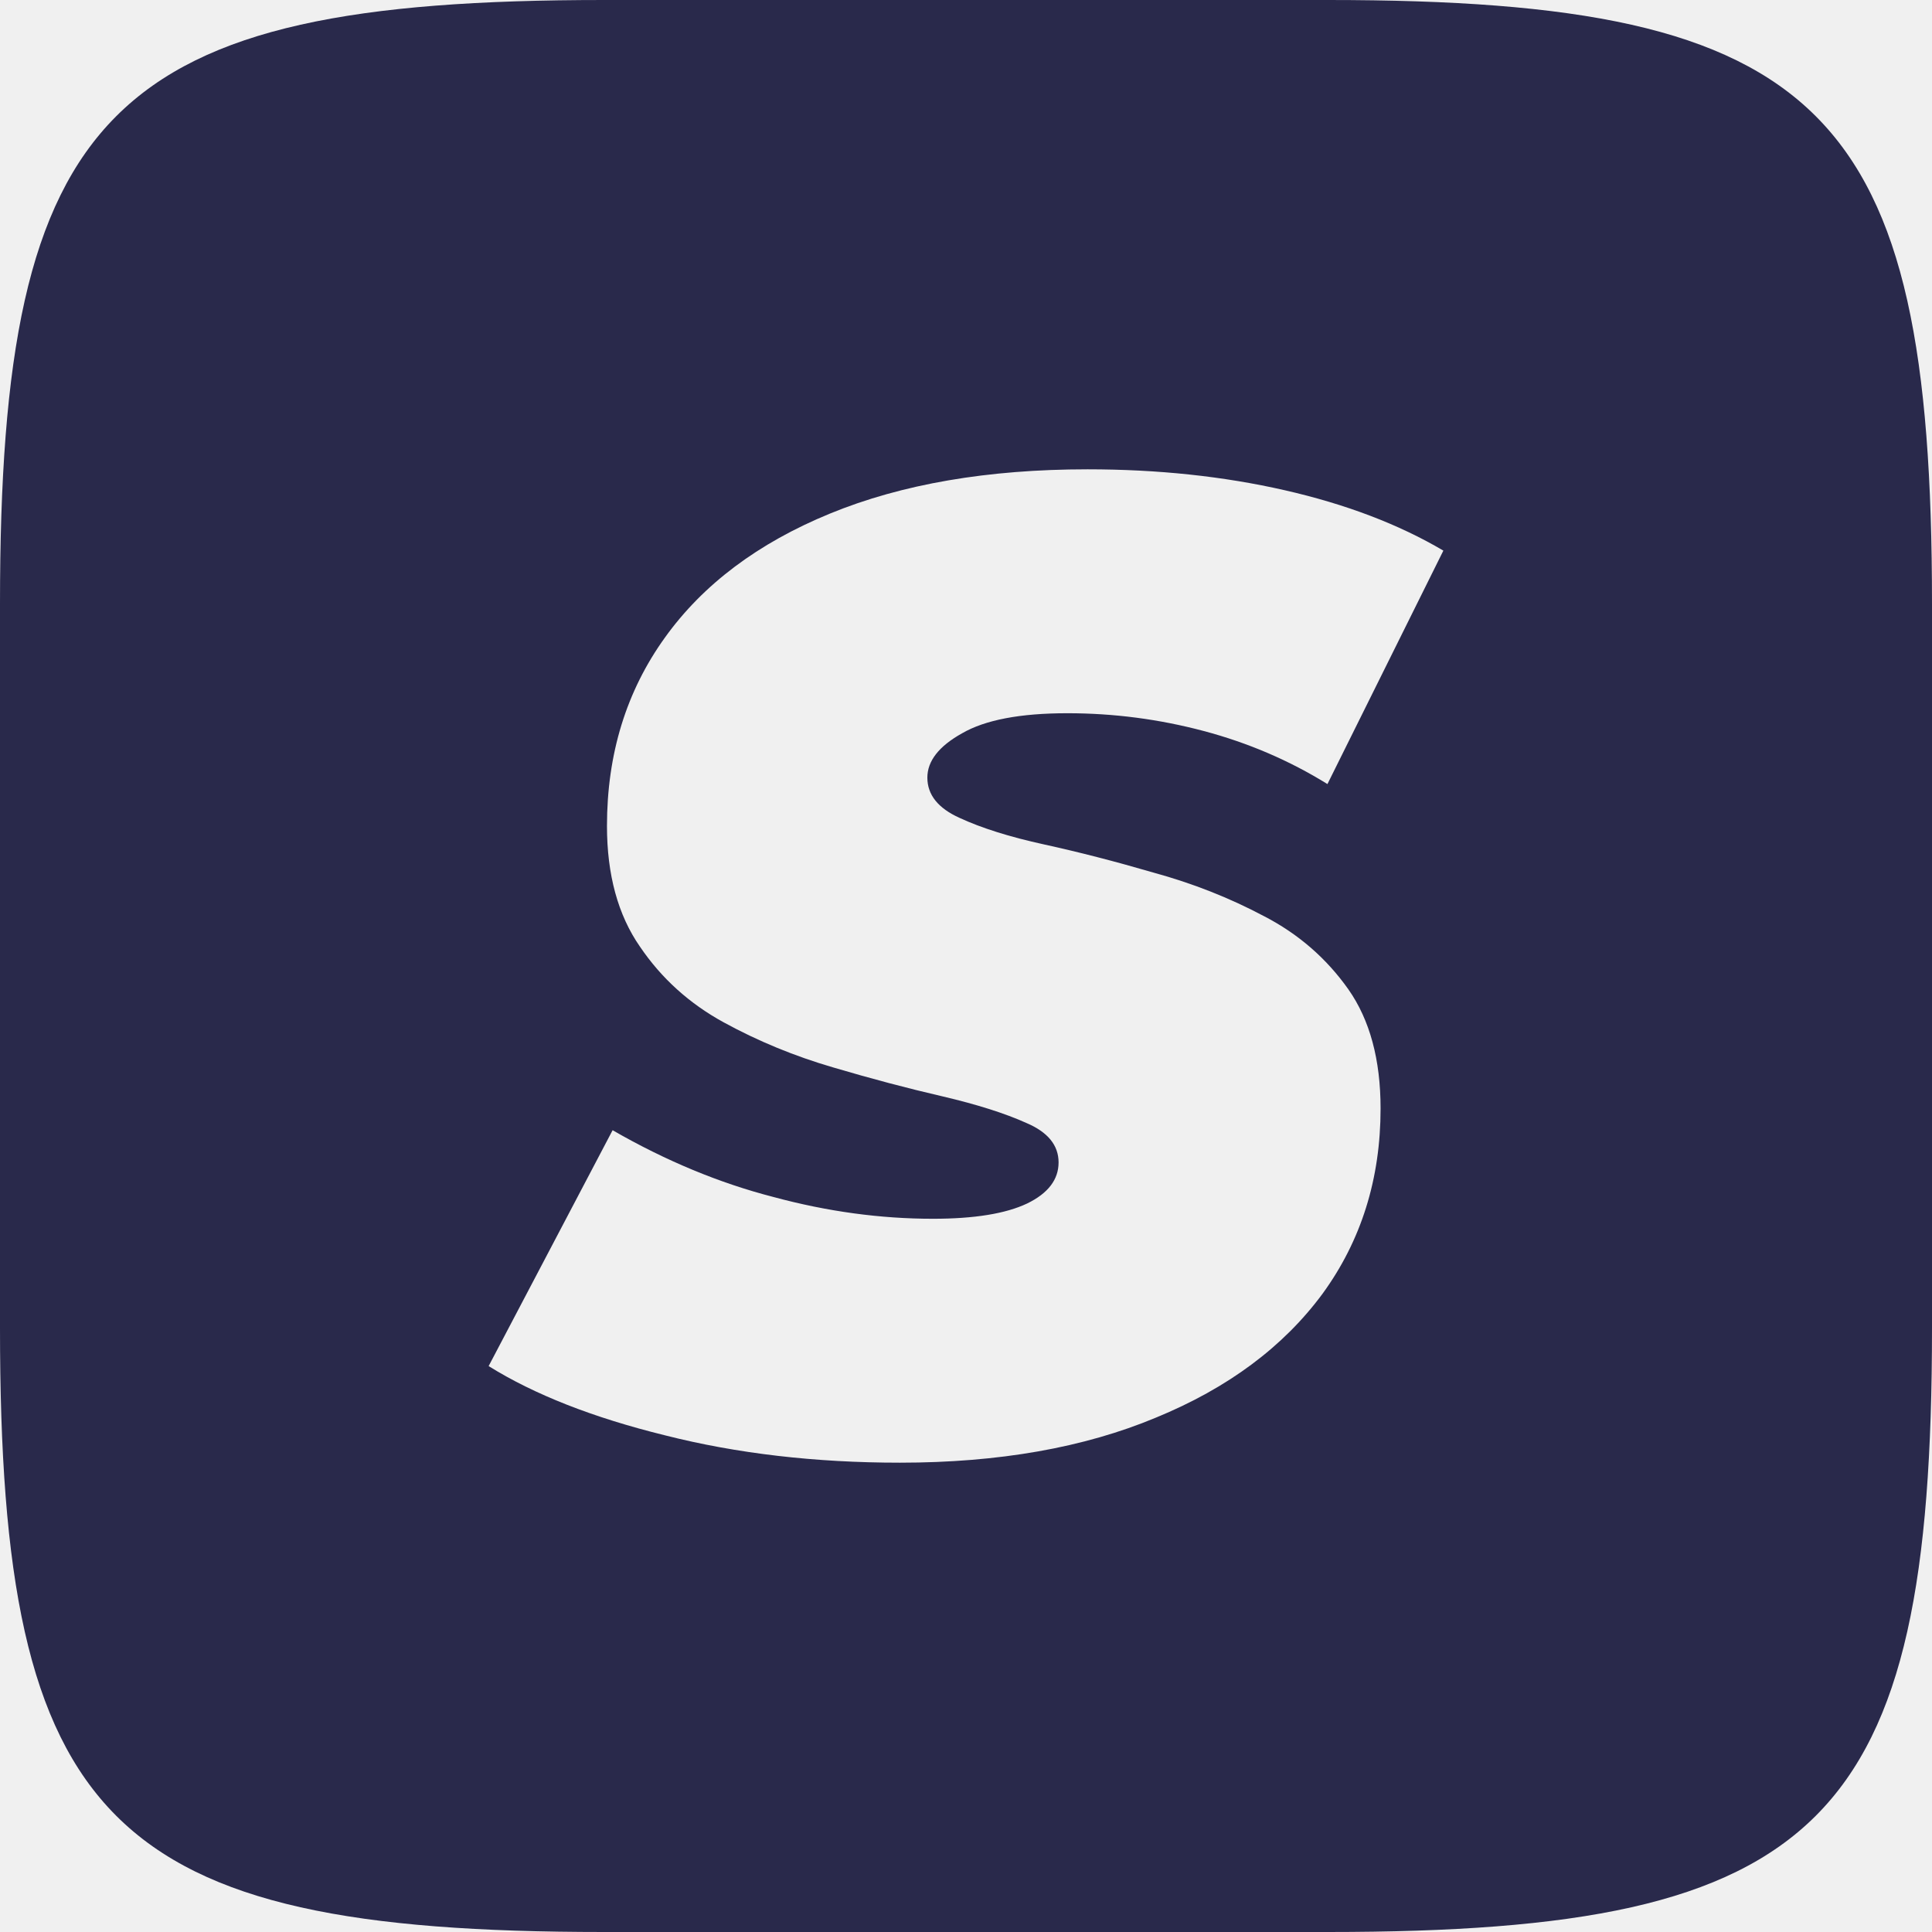
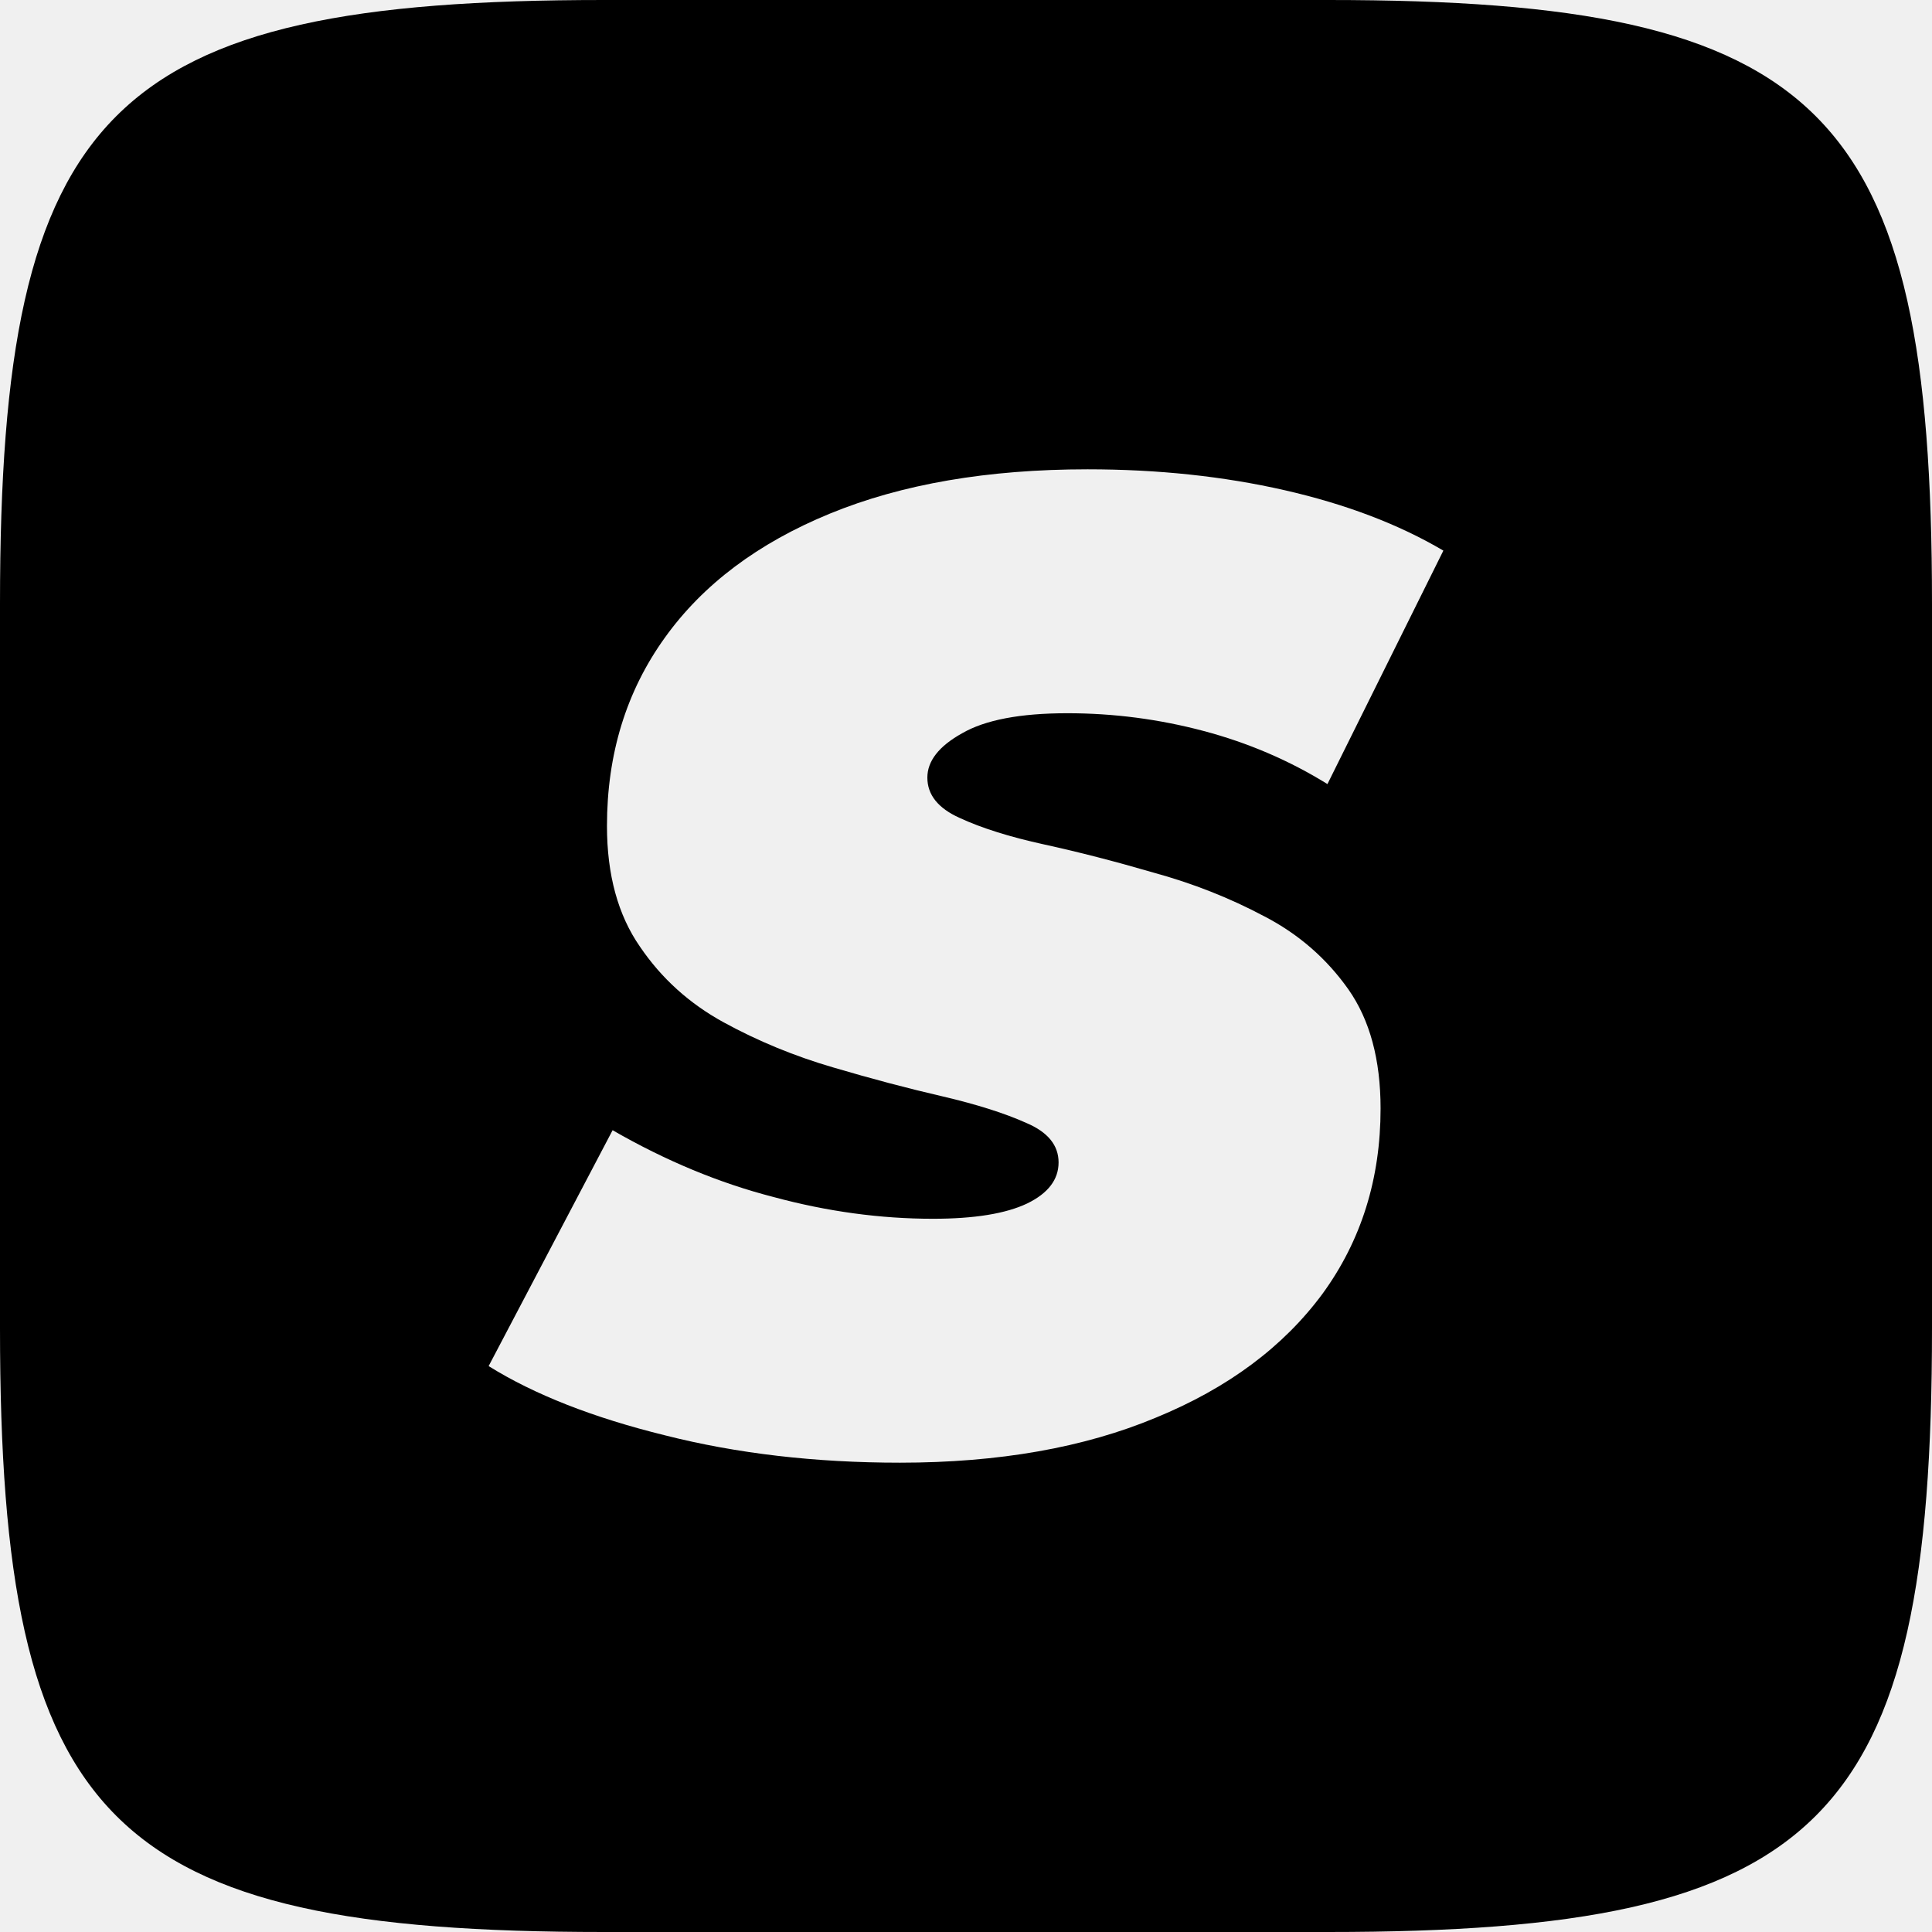
<svg xmlns="http://www.w3.org/2000/svg" width="128" height="128" viewBox="0 0 24 24">
  <style>
-     path.sq { fill: #29294B; }
-     @media (prefers-color-scheme: dark) { path.sq { fill: #F0F0F5; } }
+     path.sq { fill: #000000; }
+     @media (prefers-color-scheme: dark) { path.sq { fill: #FFFFFF; } }
  </style>
  <mask id="tool-mark-onlinespeedometer">
    <rect width="24" height="24" fill="#fff" />
    <path d="M11.18 18.17Q9.6 18.17 8.26 17.83Q6.92 17.5 6.07 16.97L7.61 14.04Q8.6 14.61 9.61 14.87Q10.61 15.14 11.59 15.14Q12.36 15.14 12.76 14.95Q13.15 14.76 13.15 14.44Q13.15 14.12 12.75 13.95Q12.35 13.77 11.71 13.62Q11.06 13.47 10.35 13.26Q9.63 13.05 8.99 12.7Q8.35 12.35 7.95 11.76Q7.54 11.17 7.54 10.26Q7.54 8.92 8.26 7.92Q8.97 6.93 10.31 6.38Q11.65 5.83 13.51 5.83Q14.82 5.83 15.96 6.09Q17.1 6.35 17.93 6.84L16.49 9.74Q15.78 9.3 14.95 9.08Q14.12 8.86 13.26 8.86Q12.38 8.86 11.95 9.11Q11.52 9.35 11.52 9.66Q11.52 9.98 11.92 10.16Q12.33 10.35 12.97 10.49Q13.61 10.63 14.33 10.84Q15.06 11.04 15.7 11.38Q16.34 11.71 16.75 12.29Q17.15 12.86 17.15 13.77Q17.15 15.08 16.43 16.07Q15.7 17.06 14.36 17.61Q13.02 18.17 11.18 18.17Z" fill="#000" />
  </mask>
  <path class="sq" fill-rule="evenodd" mask="url(#tool-mark-onlinespeedometer)" d="M7.5 0H16.5C22.65 0 24 1.35 24 7.5V16.5C24 22.65 22.65 24 16.5 24H7.5C1.35 24 0 22.65 0 16.5V7.5C0 1.35 1.35 0 7.5 0Z" />
</svg>
